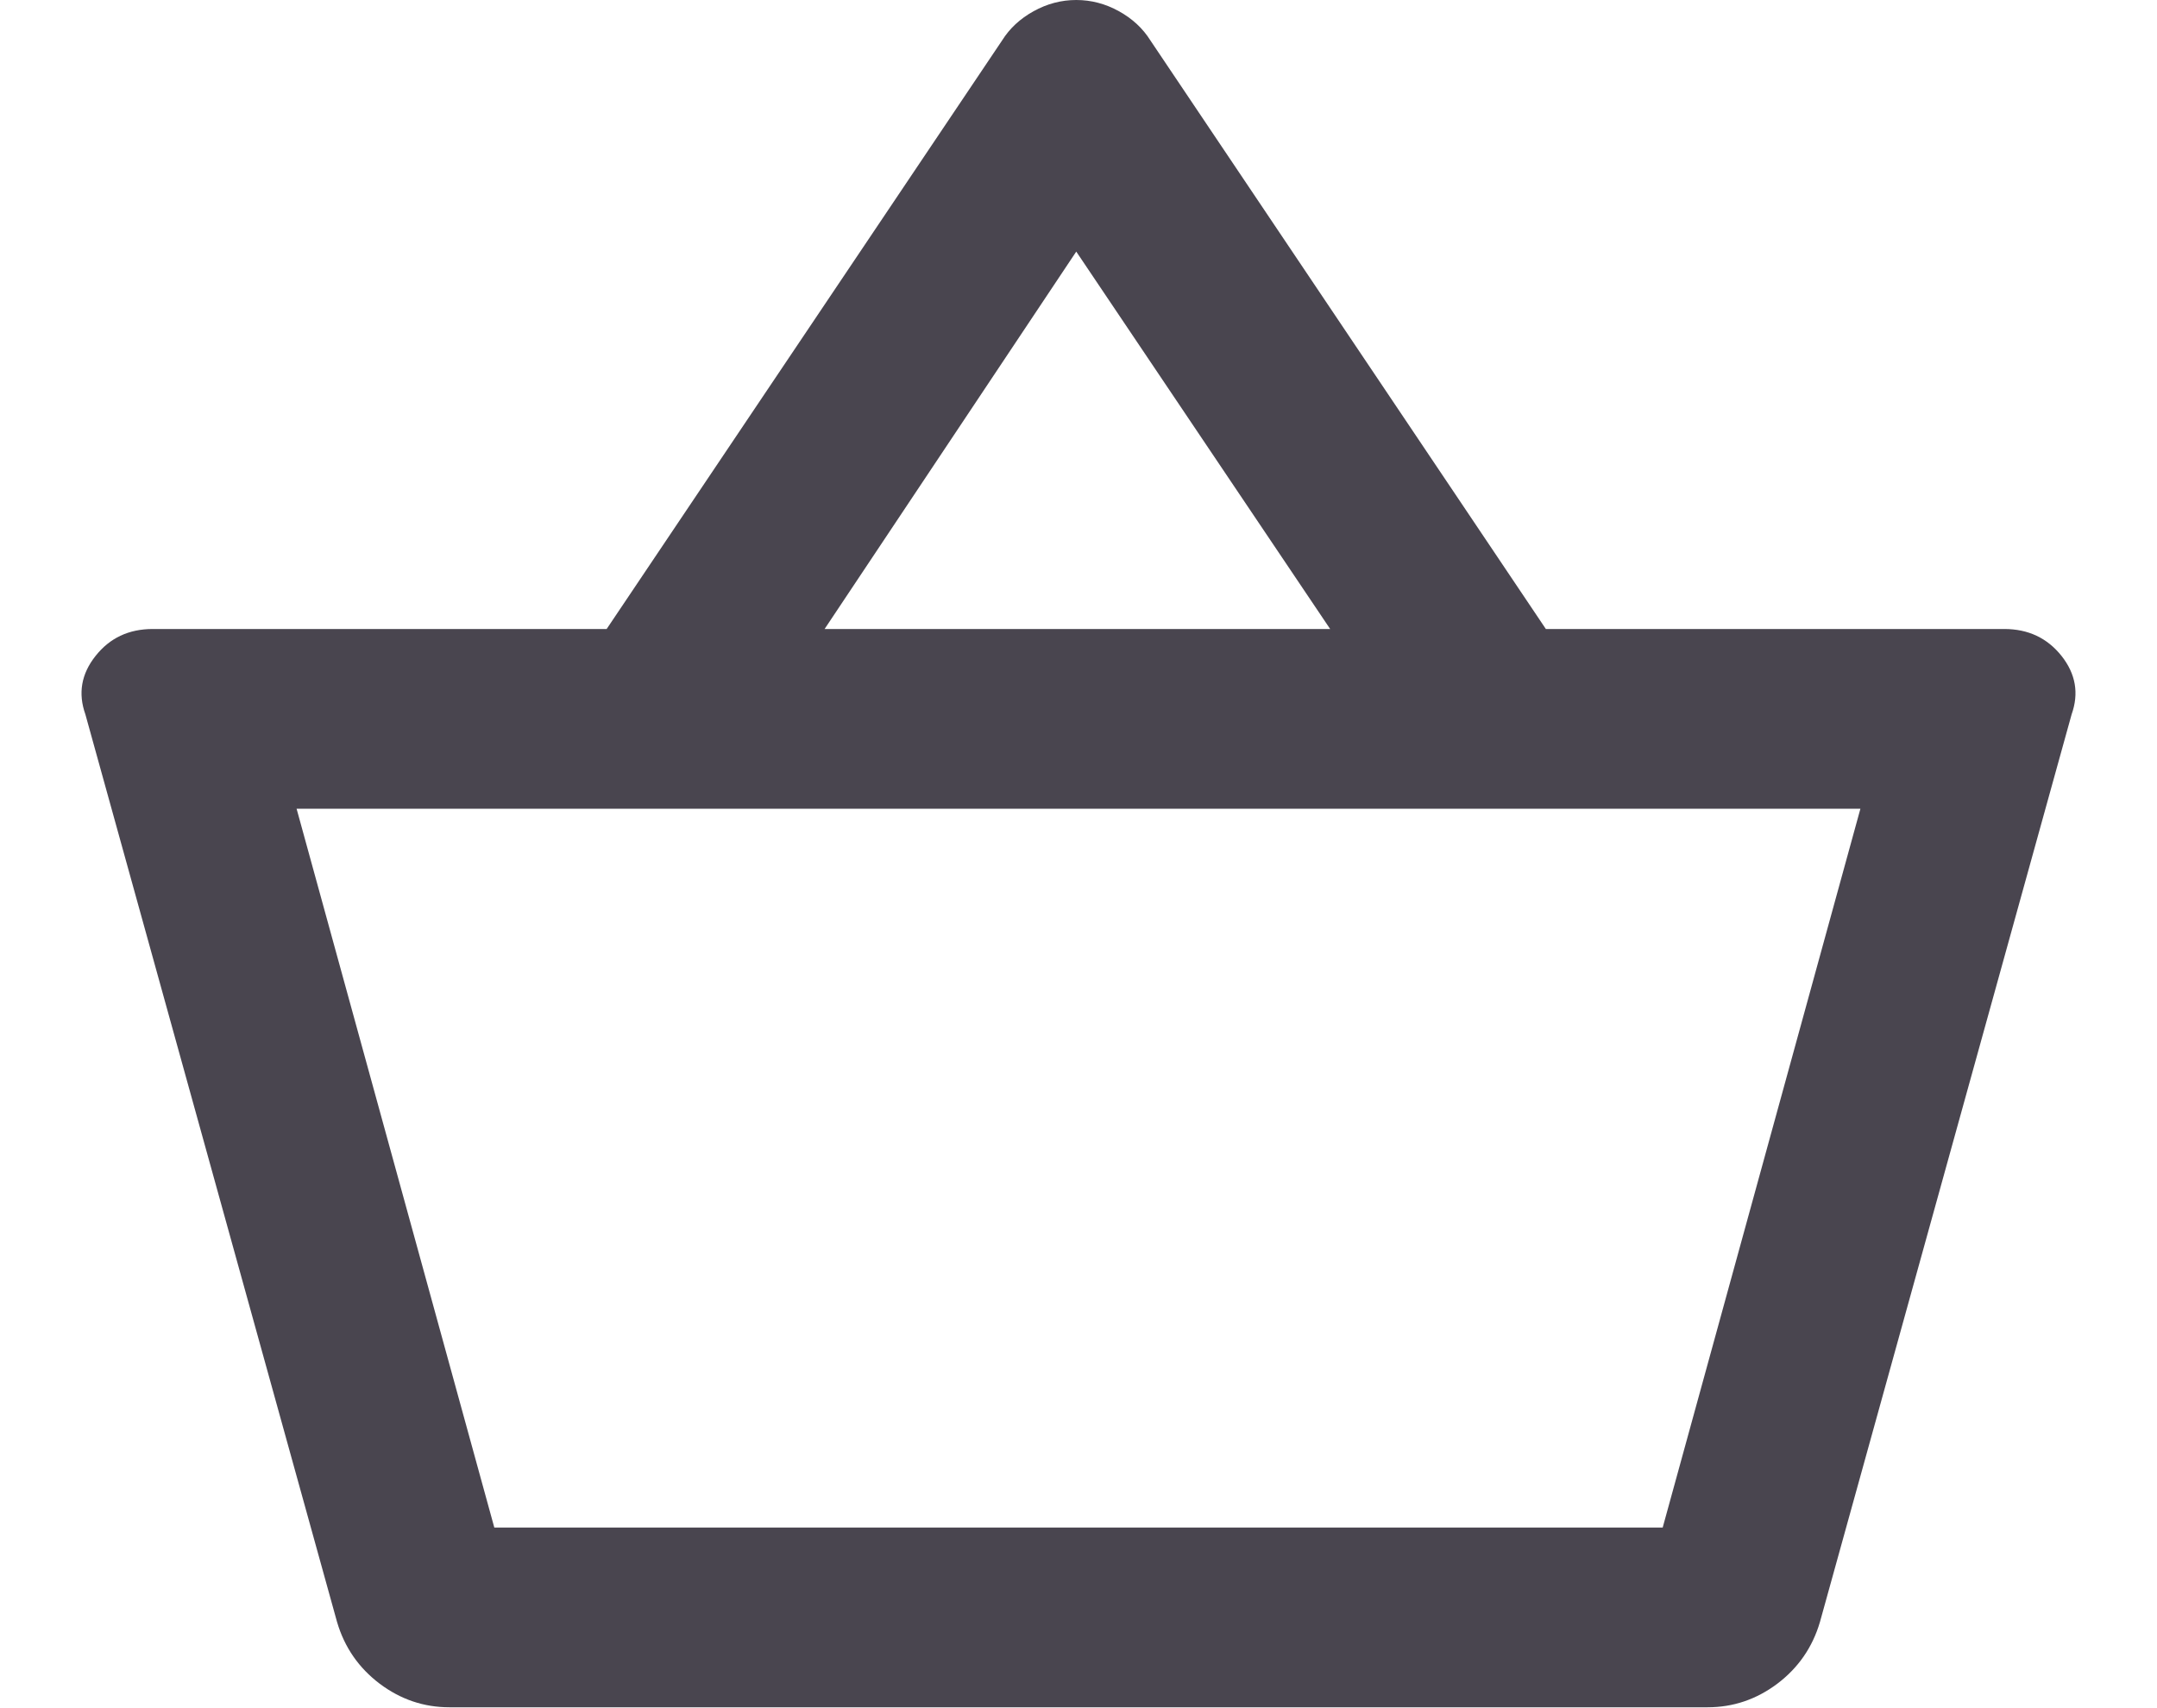
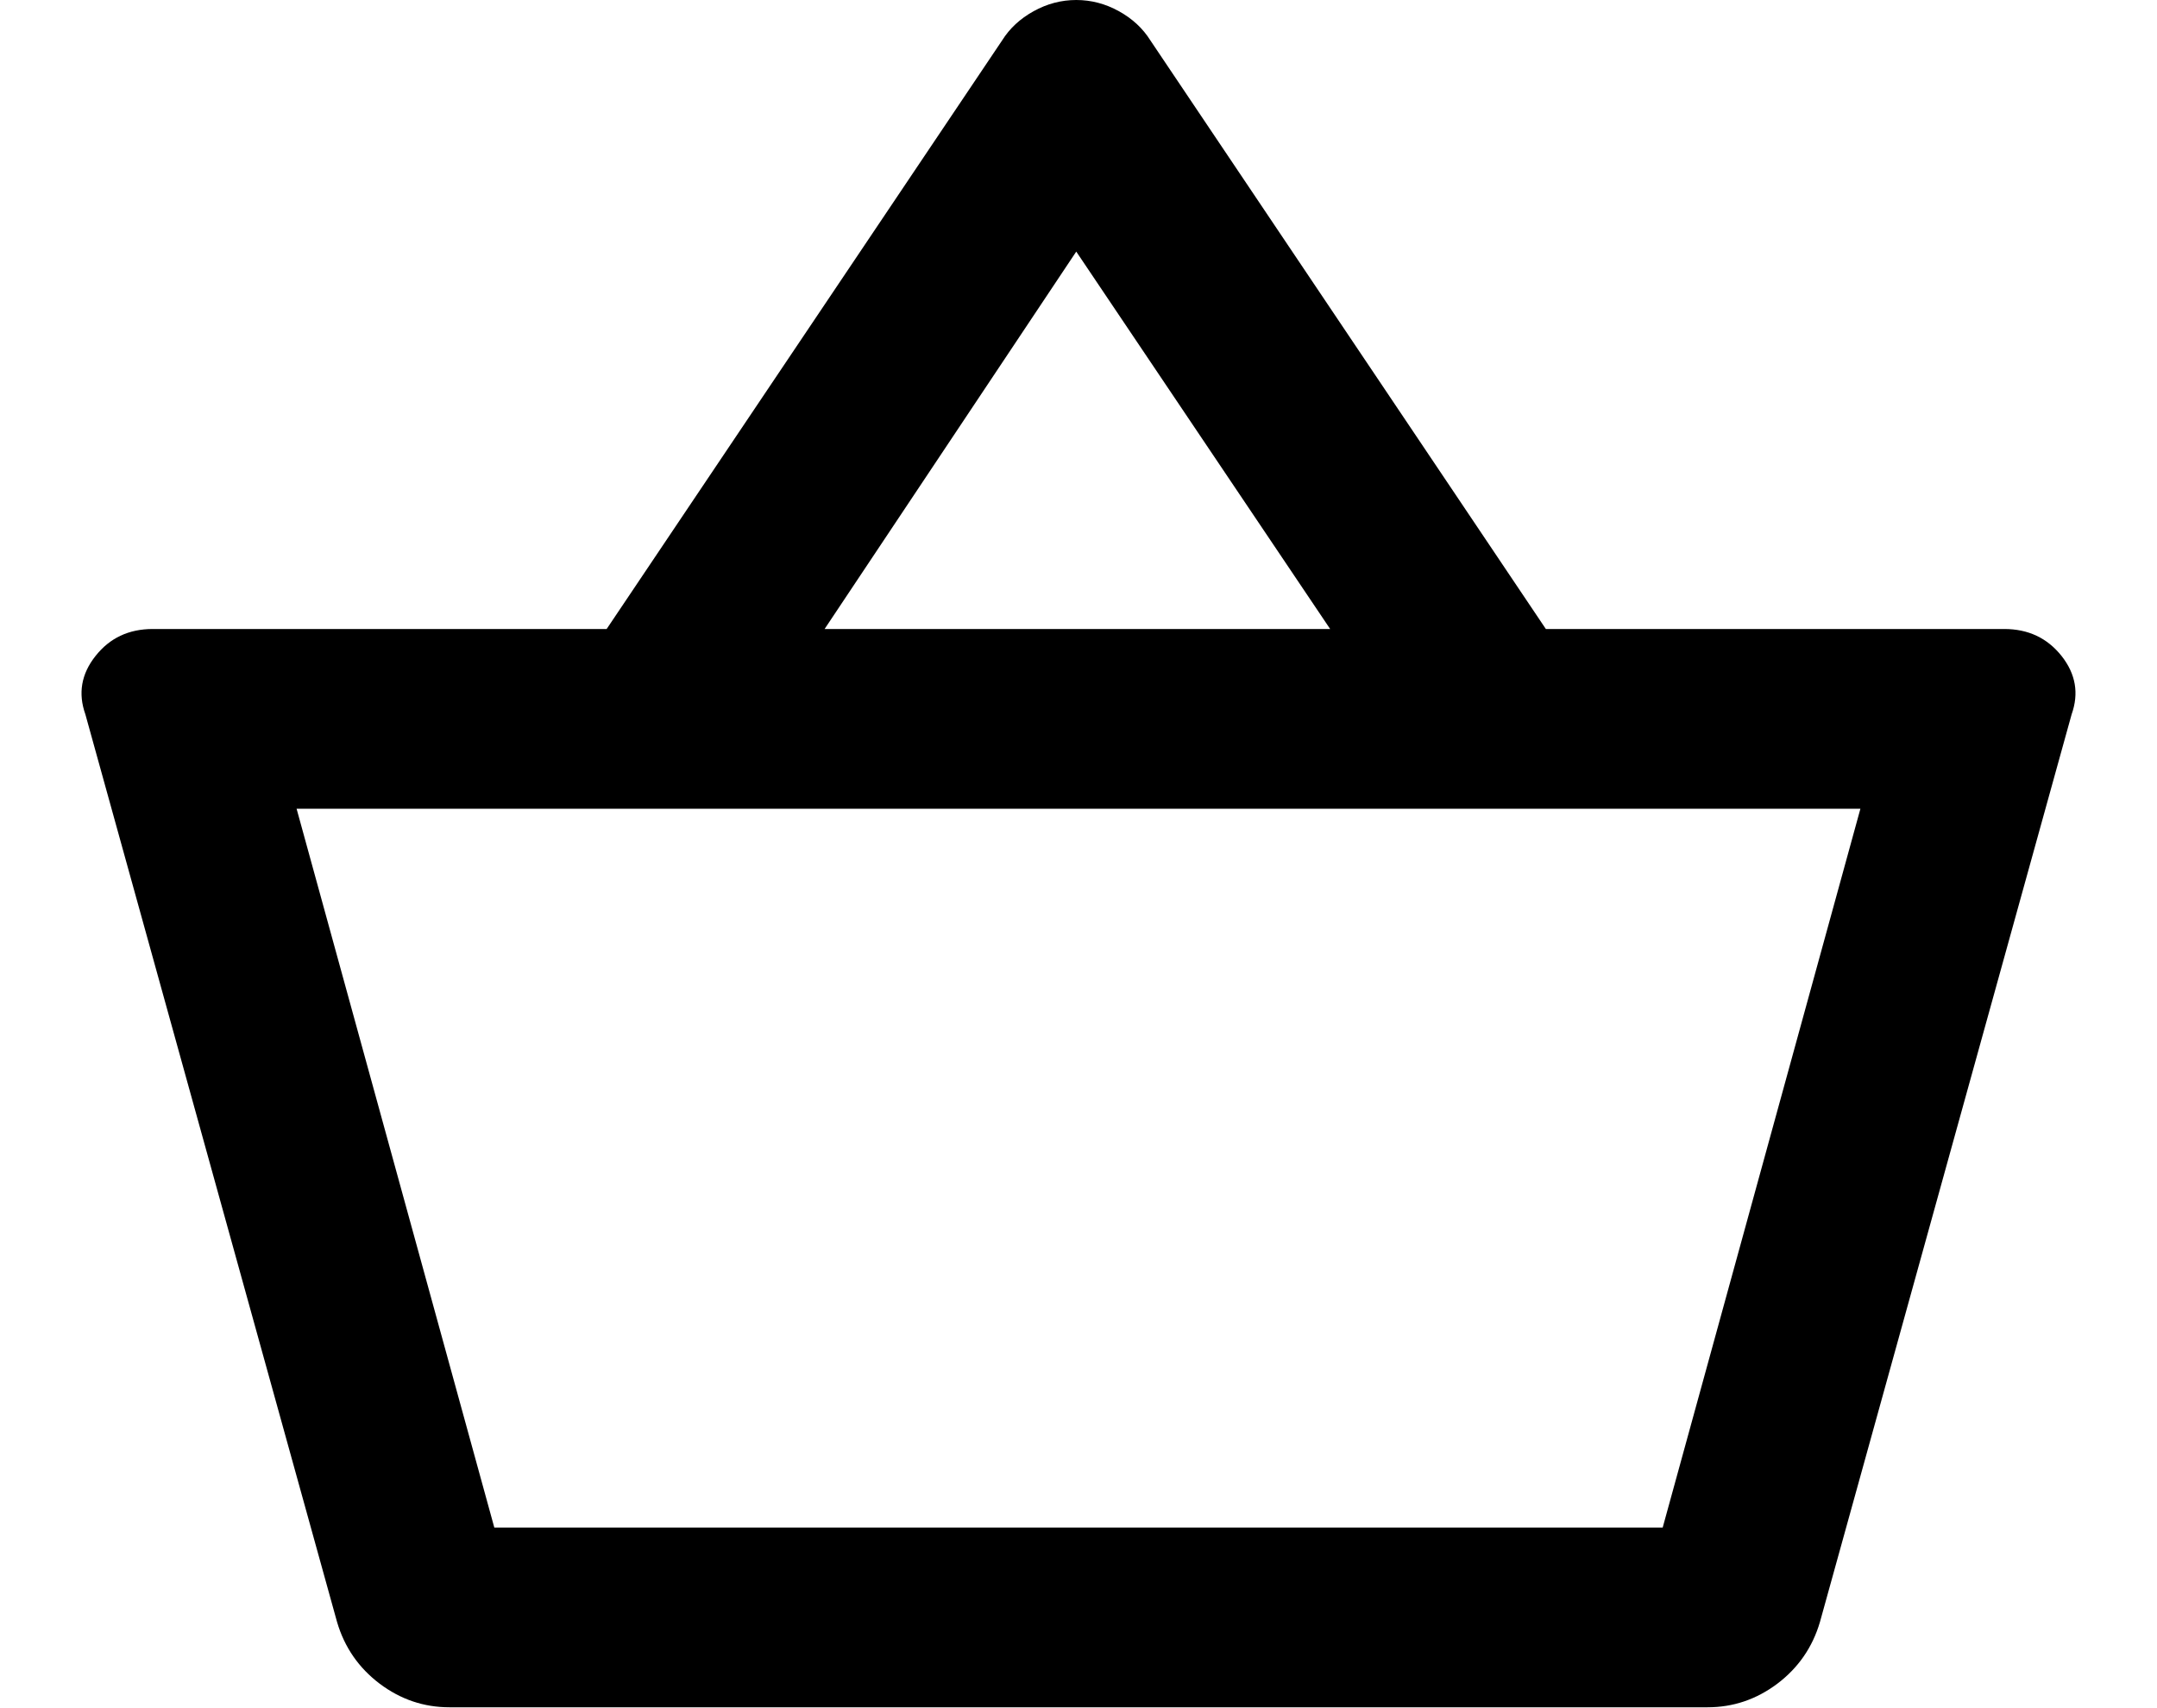
- <svg xmlns="http://www.w3.org/2000/svg" width="24" height="19" viewBox="0 0 24 19" fill="none">
-   <path d="M5 19C4.717 19 4.458 18.913 4.225 18.738C3.992 18.562 3.833 18.333 3.75 18.05L0.95 7.95C0.867 7.717 0.904 7.5 1.063 7.3C1.221 7.1 1.433 7 1.7 7H6.75L11.15 0.45C11.233 0.317 11.35 0.208 11.5 0.125C11.65 0.042 11.808 0 11.975 0C12.142 0 12.3 0.042 12.45 0.125C12.6 0.208 12.717 0.317 12.8 0.45L17.2 7H22.3C22.567 7 22.779 7.1 22.938 7.3C23.096 7.5 23.133 7.717 23.05 7.95L20.25 18.05C20.167 18.333 20.008 18.562 19.775 18.738C19.542 18.913 19.283 19 19 19H5ZM5.5 17H18.5L20.7 9H3.3L5.5 17ZM9.175 7H14.8L11.975 2.8L9.175 7Z" fill="#49454F" />
+ <svg xmlns="http://www.w3.org/2000/svg" width="24" height="19" viewBox="0 0 24 19">
+   <path d="M5 19C4.717 19 4.458 18.913 4.225 18.738C3.992 18.562 3.833 18.333 3.75 18.05L0.95 7.95C0.867 7.717 0.904 7.5 1.063 7.3C1.221 7.1 1.433 7 1.7 7H6.75L11.15 0.45C11.233 0.317 11.35 0.208 11.5 0.125C11.65 0.042 11.808 0 11.975 0C12.142 0 12.3 0.042 12.45 0.125C12.6 0.208 12.717 0.317 12.8 0.45L17.2 7H22.3C22.567 7 22.779 7.1 22.938 7.3C23.096 7.5 23.133 7.717 23.05 7.95L20.25 18.05C20.167 18.333 20.008 18.562 19.775 18.738C19.542 18.913 19.283 19 19 19H5ZM5.5 17H18.5L20.7 9H3.3L5.5 17ZM9.175 7H14.8L11.975 2.8L9.175 7Z" />
</svg>
